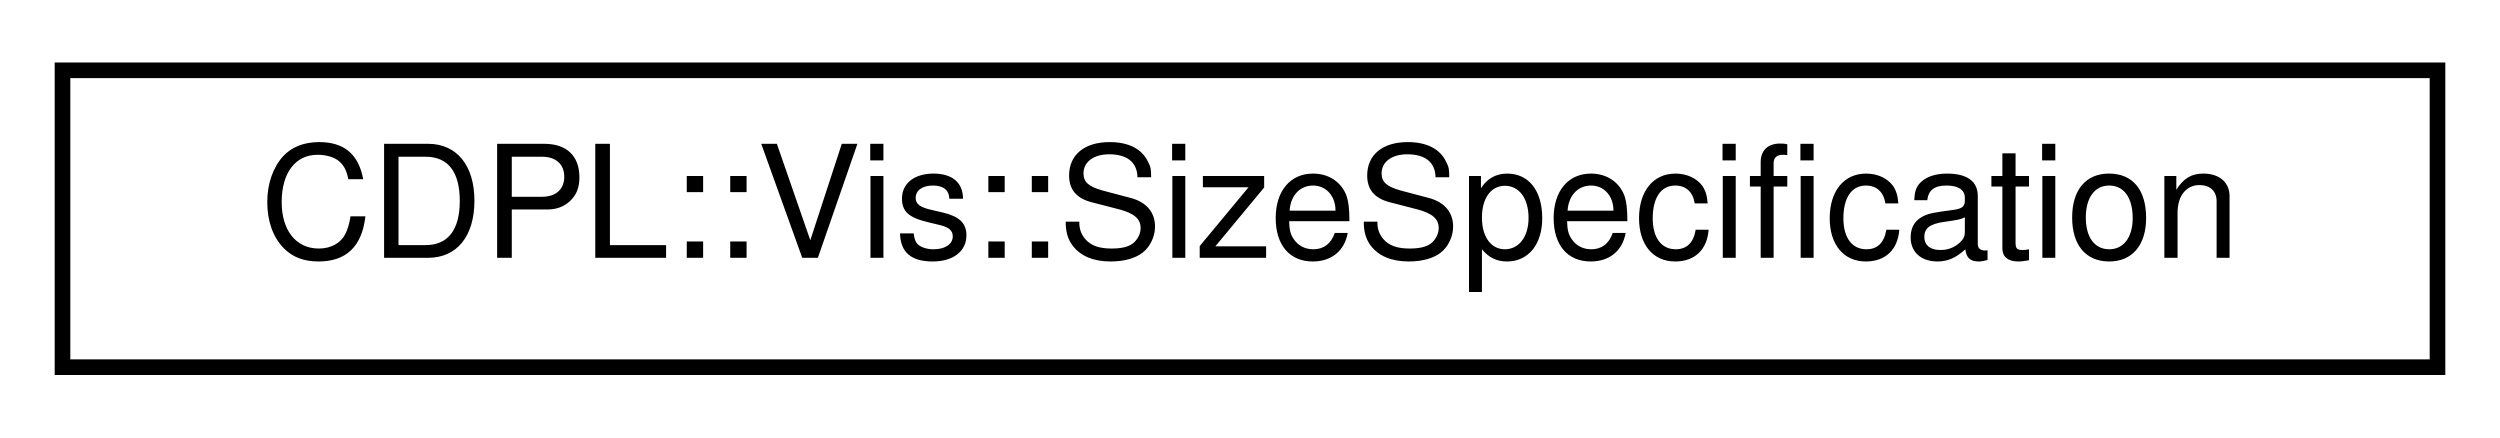
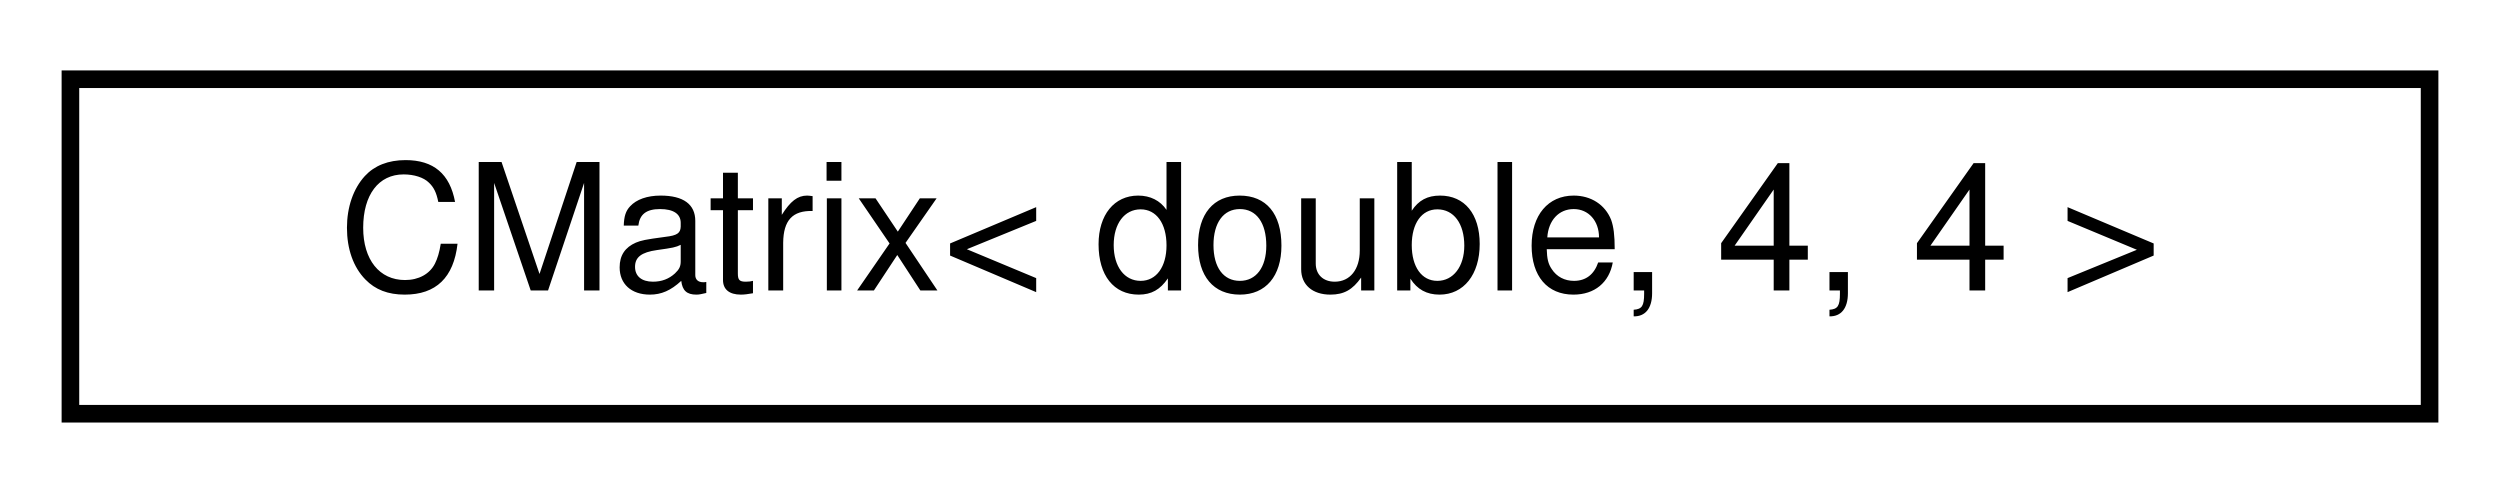
- <svg xmlns="http://www.w3.org/2000/svg" xmlns:xlink="http://www.w3.org/1999/xlink" width="160pt" height="28pt" viewBox="0.00 0.00 160.00 28.00">
+ <svg xmlns="http://www.w3.org/2000/svg" xmlns:xlink="http://www.w3.org/1999/xlink" width="142pt" height="28pt" viewBox="0.00 0.00 142.00 28.00">
  <g id="graph0" class="graph" transform="scale(1 1) rotate(0) translate(4 24)">
    <g id="node1" class="node">
      <g id="a_node1">
-         <a xlink:href="classCDPL_1_1Vis_1_1SizeSpecification.html" target="_top" xlink:title="Specifies the value and type of a size attribute and defines how the value may change during processi...">
-           <polygon fill="none" stroke="#000000" points="0,-.5 0,-19.5 152,-19.5 152,-.5 0,-.5" />
-           <text text-anchor="middle" x="76" y="-7.5" font-family="Helvetica,sans-Serif" font-size="10.00" fill="#000000">CDPL::Vis::SizeSpecification</text>
+         <a xlink:href="classCMatrix_3_01double_00_014_00_014_01_4.html" target="_top" xlink:title=" ">
+           <polygon fill="none" stroke="#000000" points="0,-.5 0,-19.5 134,-19.5 134,-.5 0,-.5" />
+           <text text-anchor="middle" x="67" y="-7.5" font-family="Helvetica,sans-Serif" font-size="10.00" fill="#000000">CMatrix&lt; double, 4, 4 &gt;</text>
        </a>
      </g>
    </g>
  </g>
</svg>
